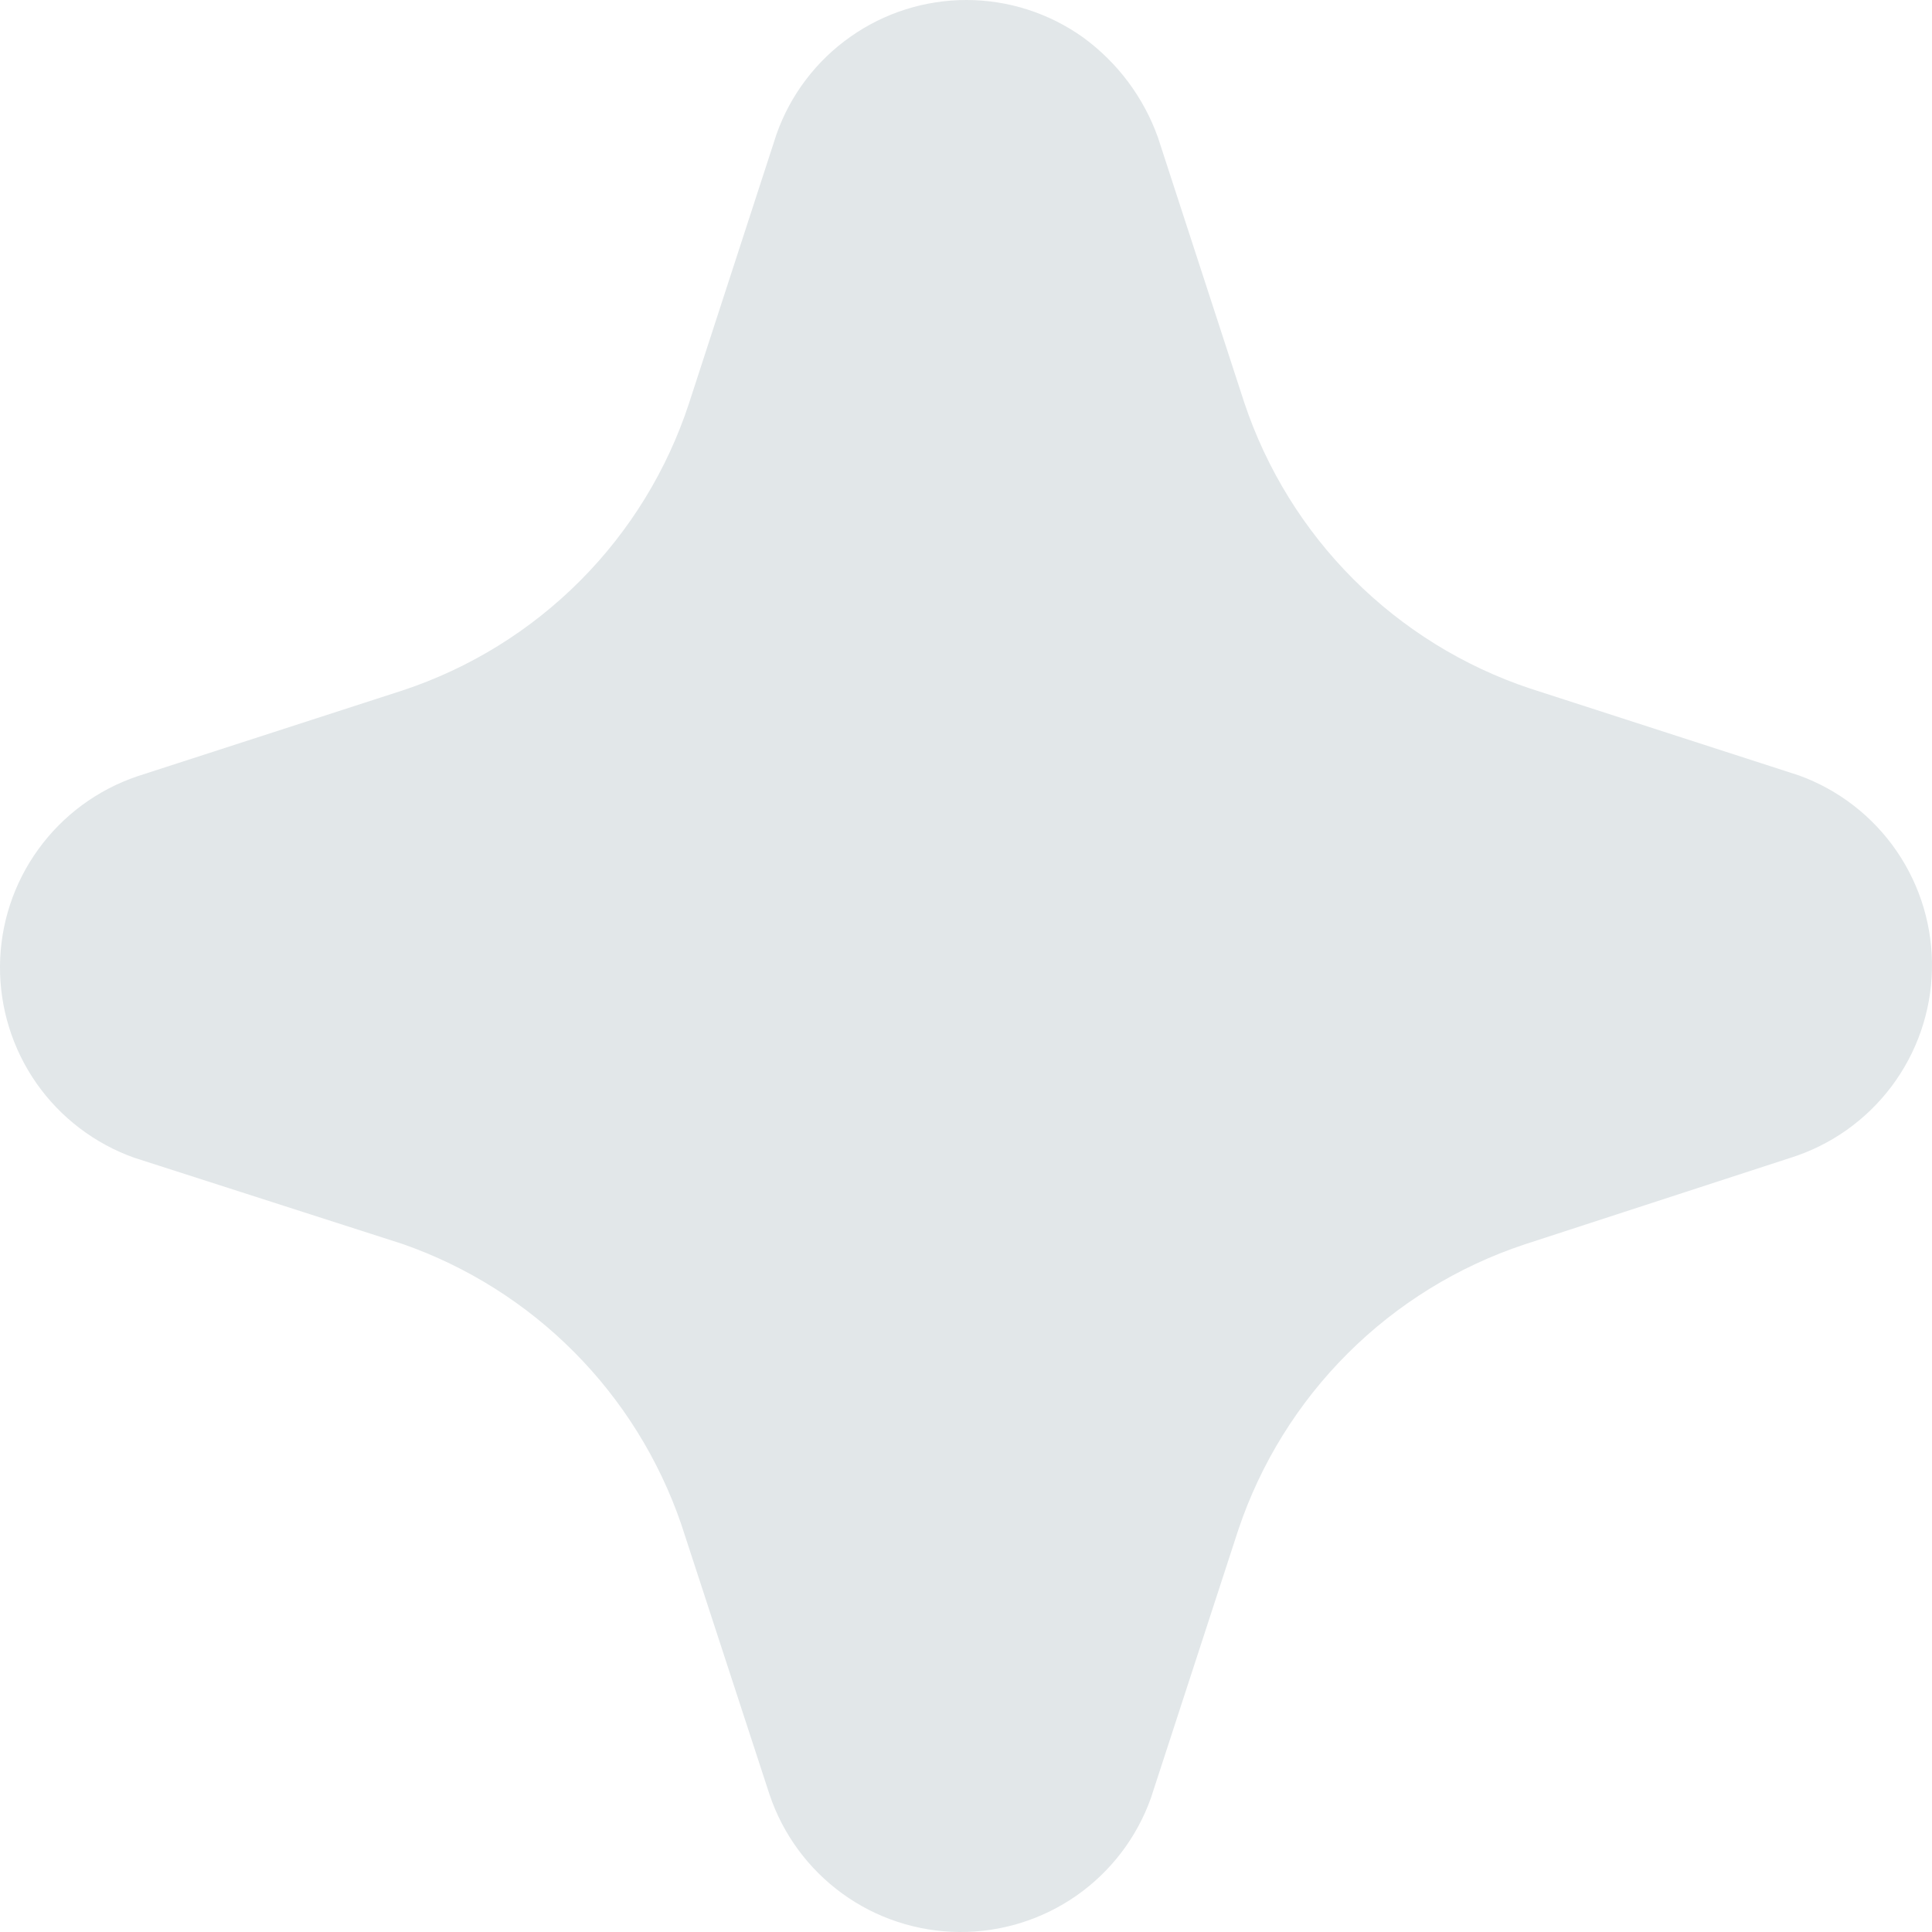
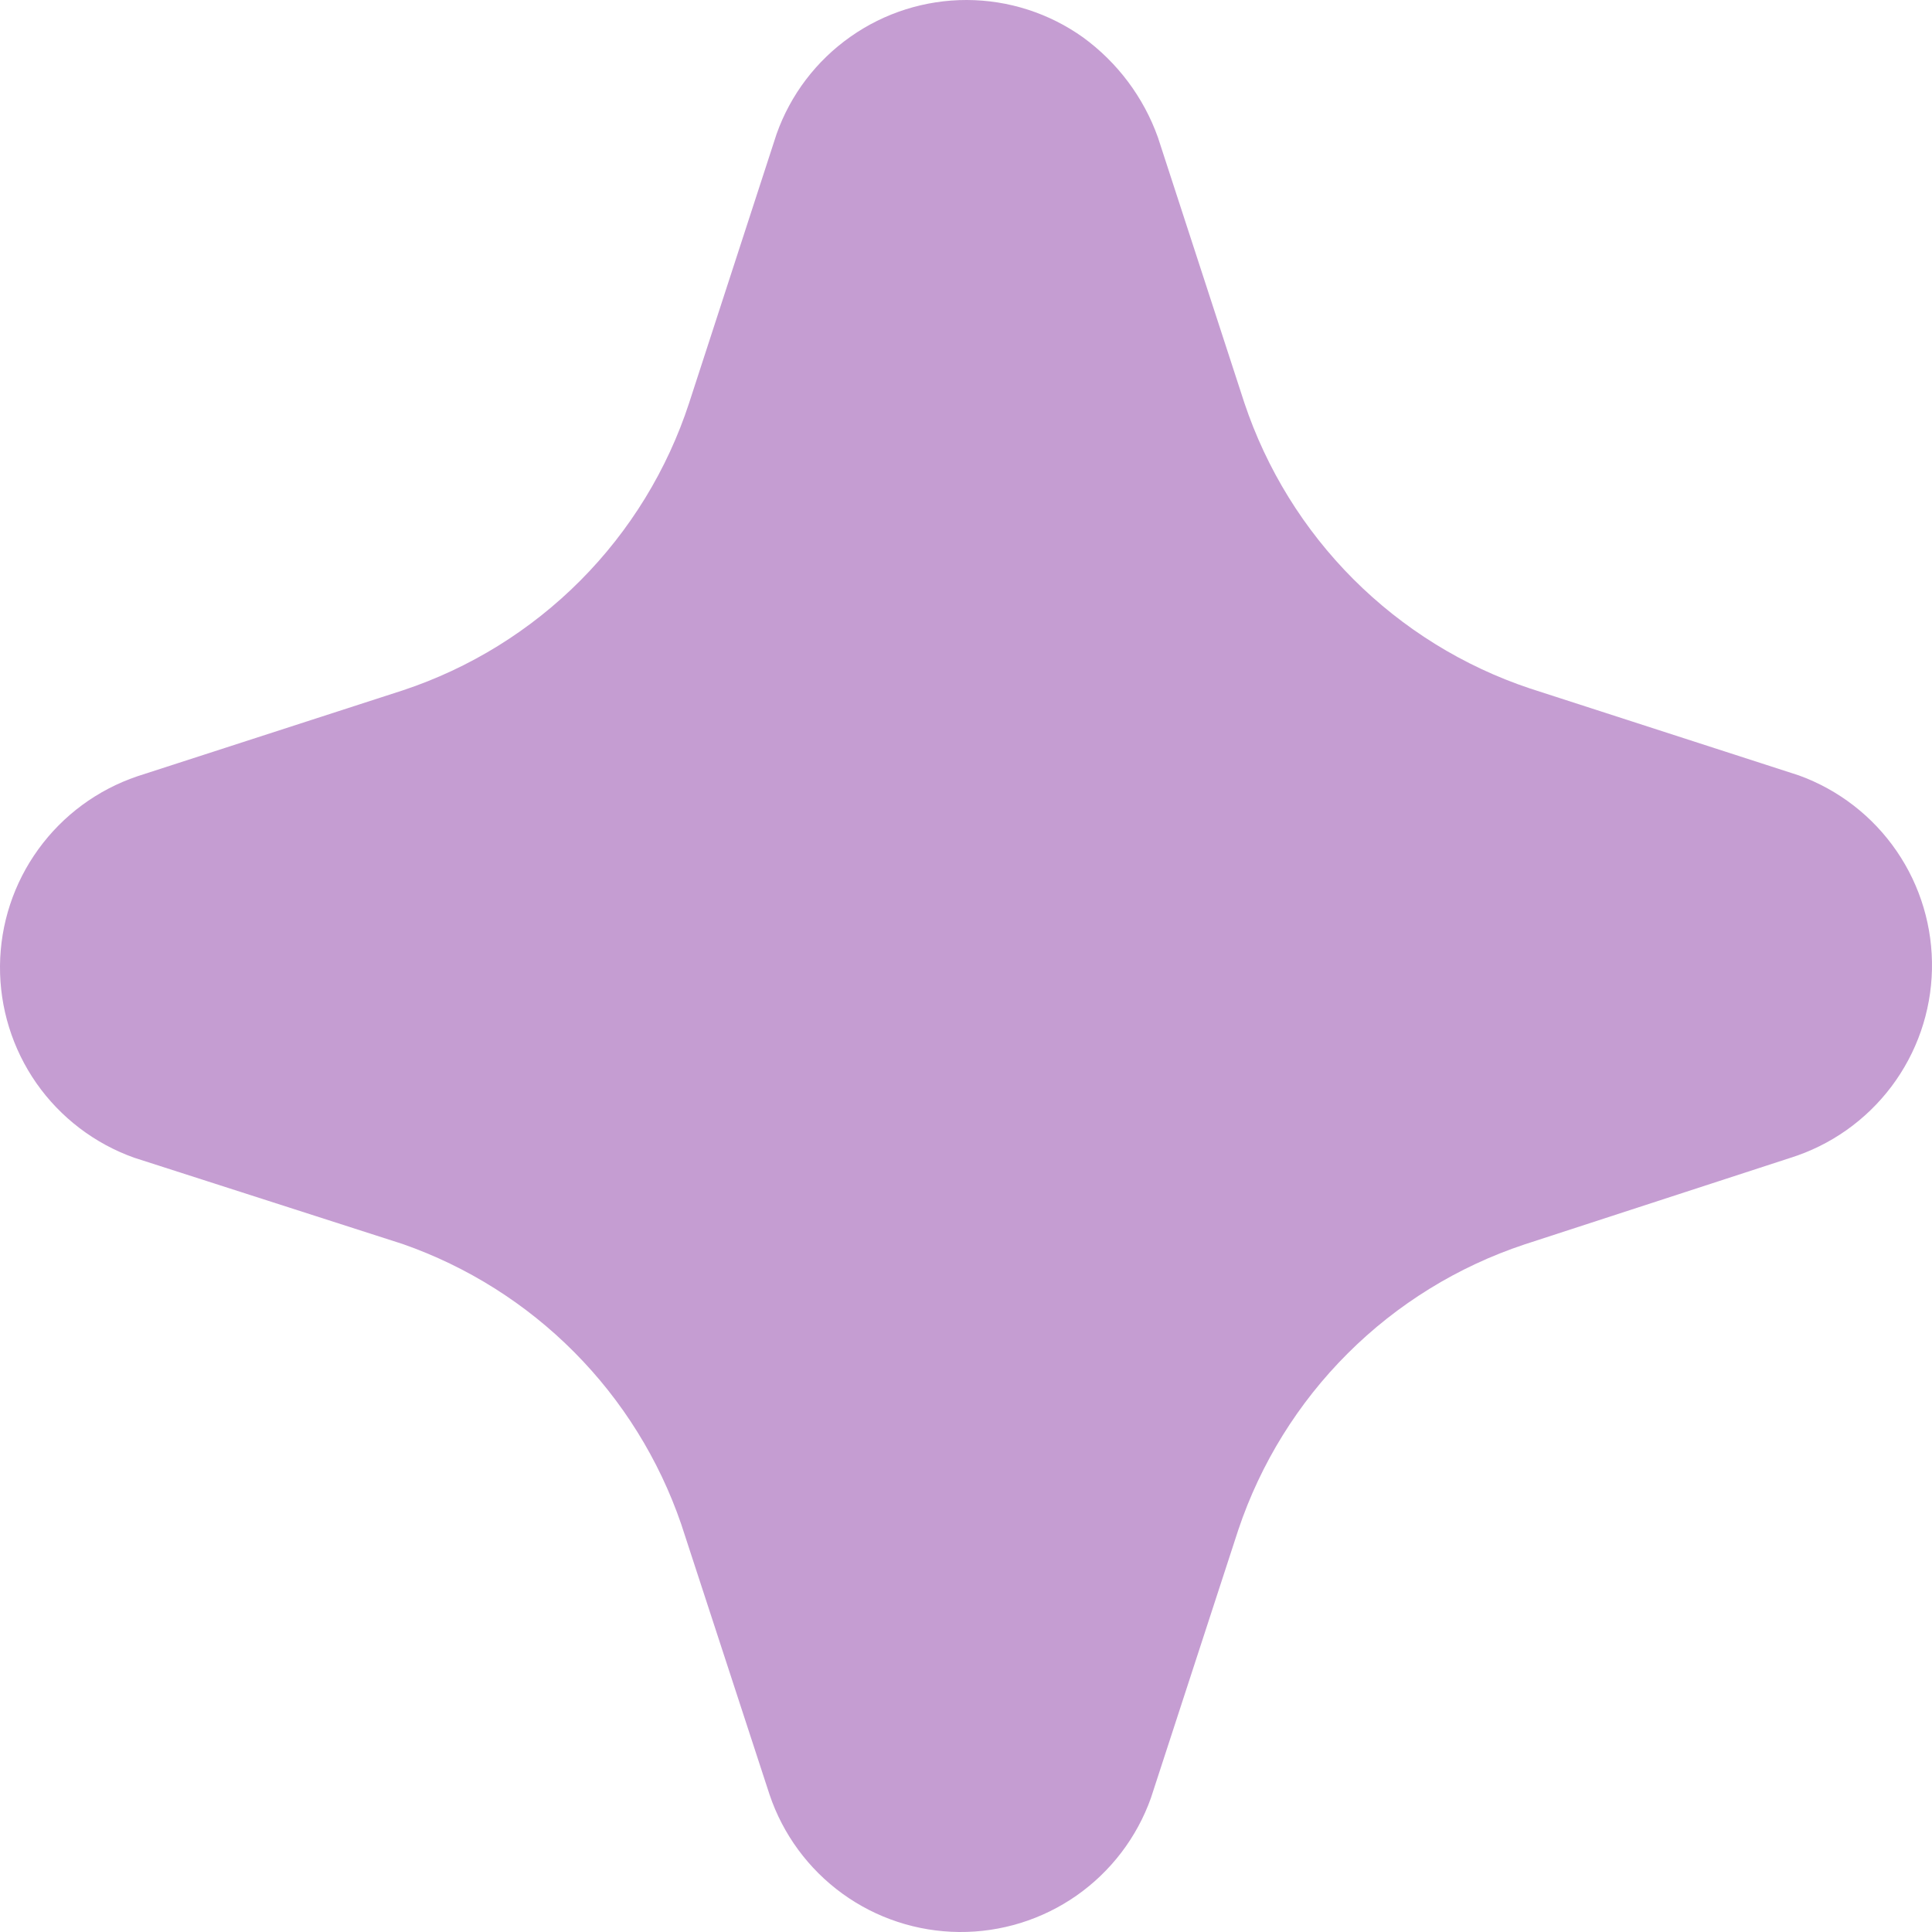
<svg xmlns="http://www.w3.org/2000/svg" width="40" height="40" viewBox="0 0 40 40" fill="none">
-   <path d="M17.606 0.762C18.311 0.264 19.154 -0.002 20.017 1.14441e-05C20.88 0.002 21.722 0.273 22.424 0.774C23.137 1.294 23.677 2.014 23.974 2.846L25.762 8.337C26.222 9.714 26.995 10.965 28.021 11.992C29.047 13.018 30.297 13.793 31.674 14.253L37.241 16.053C38.065 16.351 38.773 16.899 39.268 17.621C39.763 18.343 40.018 19.202 39.999 20.076C39.98 20.951 39.686 21.797 39.16 22.496C38.633 23.195 37.901 23.712 37.065 23.973L31.562 25.765C30.184 26.223 28.931 26.995 27.903 28.021C26.875 29.046 26.1 30.296 25.638 31.673L23.829 37.224C23.538 38.042 22.999 38.749 22.287 39.247C21.575 39.744 20.726 40.007 19.857 40C18.988 39.992 18.143 39.715 17.44 39.205C16.737 38.695 16.21 37.979 15.933 37.156L14.104 31.557C13.644 30.217 12.887 28.999 11.889 27.995C10.891 26.99 9.677 26.225 8.34 25.757L2.777 23.969C1.959 23.677 1.252 23.138 0.754 22.427C0.257 21.715 -0.007 20.866 0 19.998C0.007 19.13 0.284 18.286 0.794 17.583C1.303 16.879 2.018 16.352 2.841 16.073L8.34 14.293C9.725 13.834 10.983 13.056 12.013 12.022C13.042 10.989 13.815 9.728 14.268 8.341L16.077 2.778C16.365 1.962 16.901 1.258 17.606 0.762Z" fill="#E2E7E9" />
+   <path d="M17.606 0.762C18.311 0.264 19.154 -0.002 20.017 1.14441e-05C20.88 0.002 21.722 0.273 22.424 0.774C23.137 1.294 23.677 2.014 23.974 2.846L25.762 8.337C26.222 9.714 26.995 10.965 28.021 11.992C29.047 13.018 30.297 13.793 31.674 14.253L37.241 16.053C38.065 16.351 38.773 16.899 39.268 17.621C39.763 18.343 40.018 19.202 39.999 20.076C39.98 20.951 39.686 21.797 39.16 22.496C38.633 23.195 37.901 23.712 37.065 23.973L31.562 25.765C30.184 26.223 28.931 26.995 27.903 28.021C26.875 29.046 26.1 30.296 25.638 31.673L23.829 37.224C23.538 38.042 22.999 38.749 22.287 39.247C21.575 39.744 20.726 40.007 19.857 40C18.988 39.992 18.143 39.715 17.44 39.205C16.737 38.695 16.21 37.979 15.933 37.156L14.104 31.557C13.644 30.217 12.887 28.999 11.889 27.995C10.891 26.99 9.677 26.225 8.34 25.757L2.777 23.969C1.959 23.677 1.252 23.138 0.754 22.427C0.257 21.715 -0.007 20.866 0 19.998C0.007 19.13 0.284 18.286 0.794 17.583C1.303 16.879 2.018 16.352 2.841 16.073L8.34 14.293C9.725 13.834 10.983 13.056 12.013 12.022C13.042 10.989 13.815 9.728 14.268 8.341L16.077 2.778C16.365 1.962 16.901 1.258 17.606 0.762Z" fill="#C59DD2" />
</svg>
